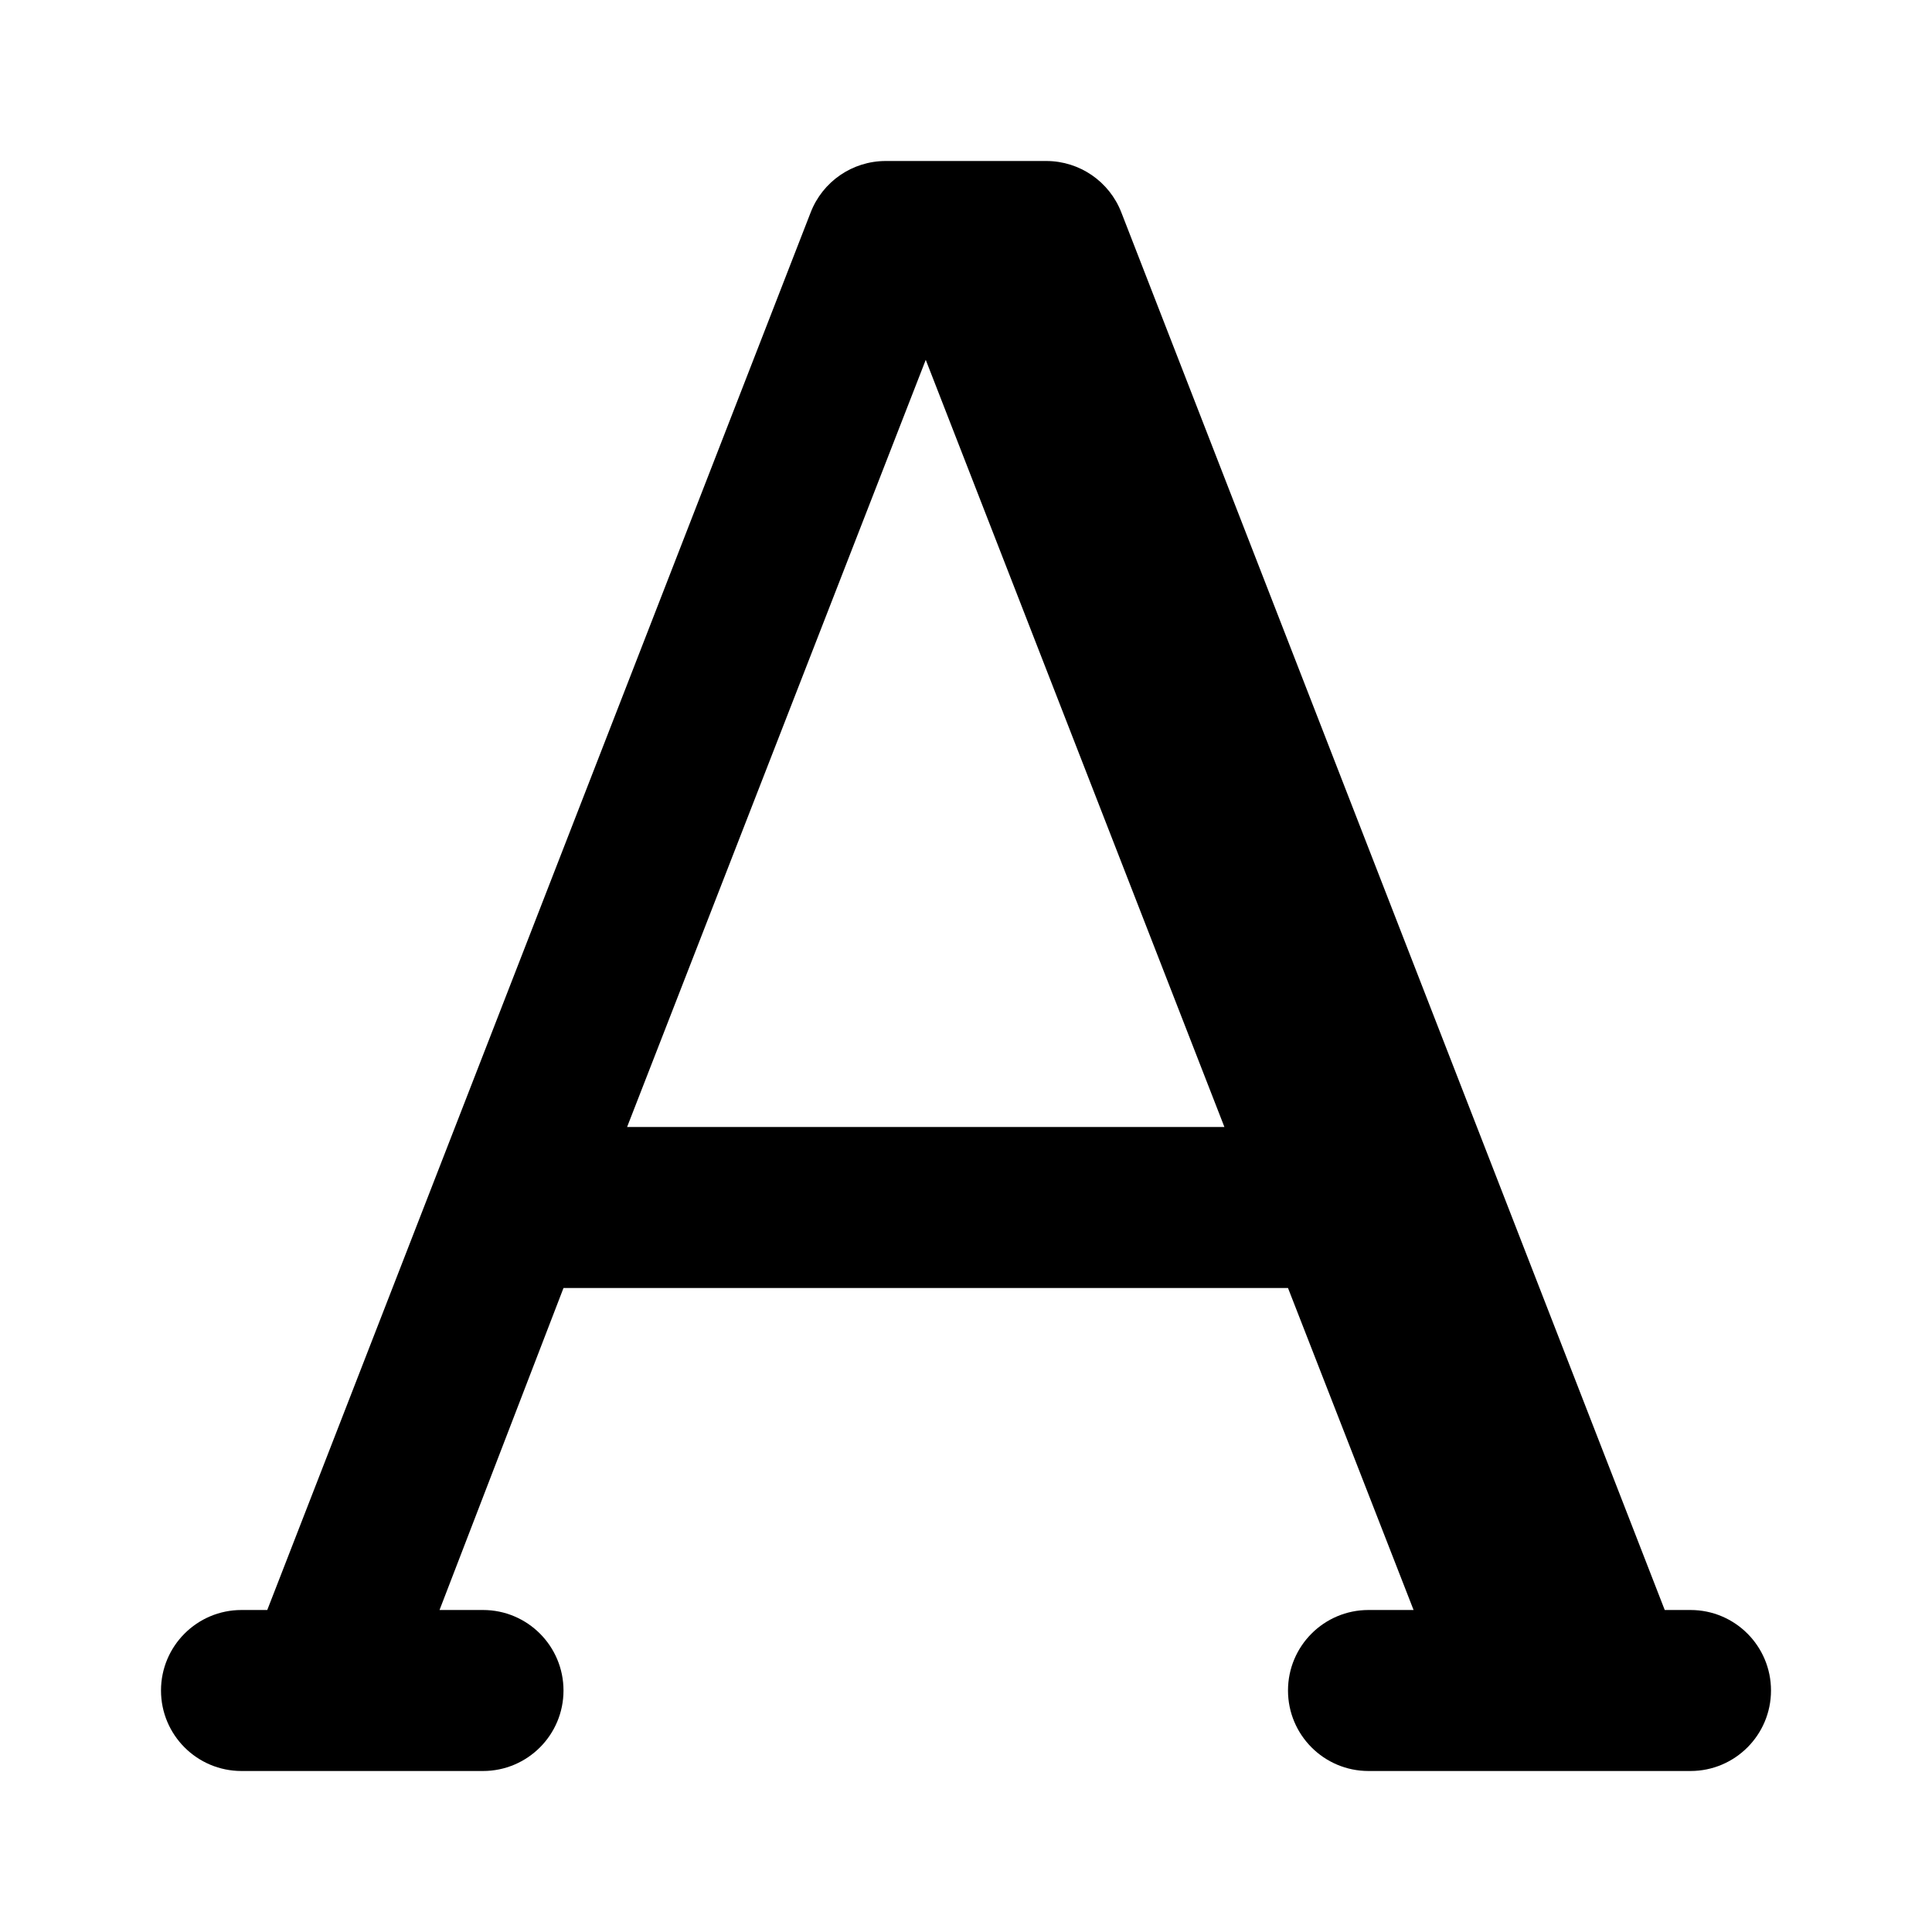
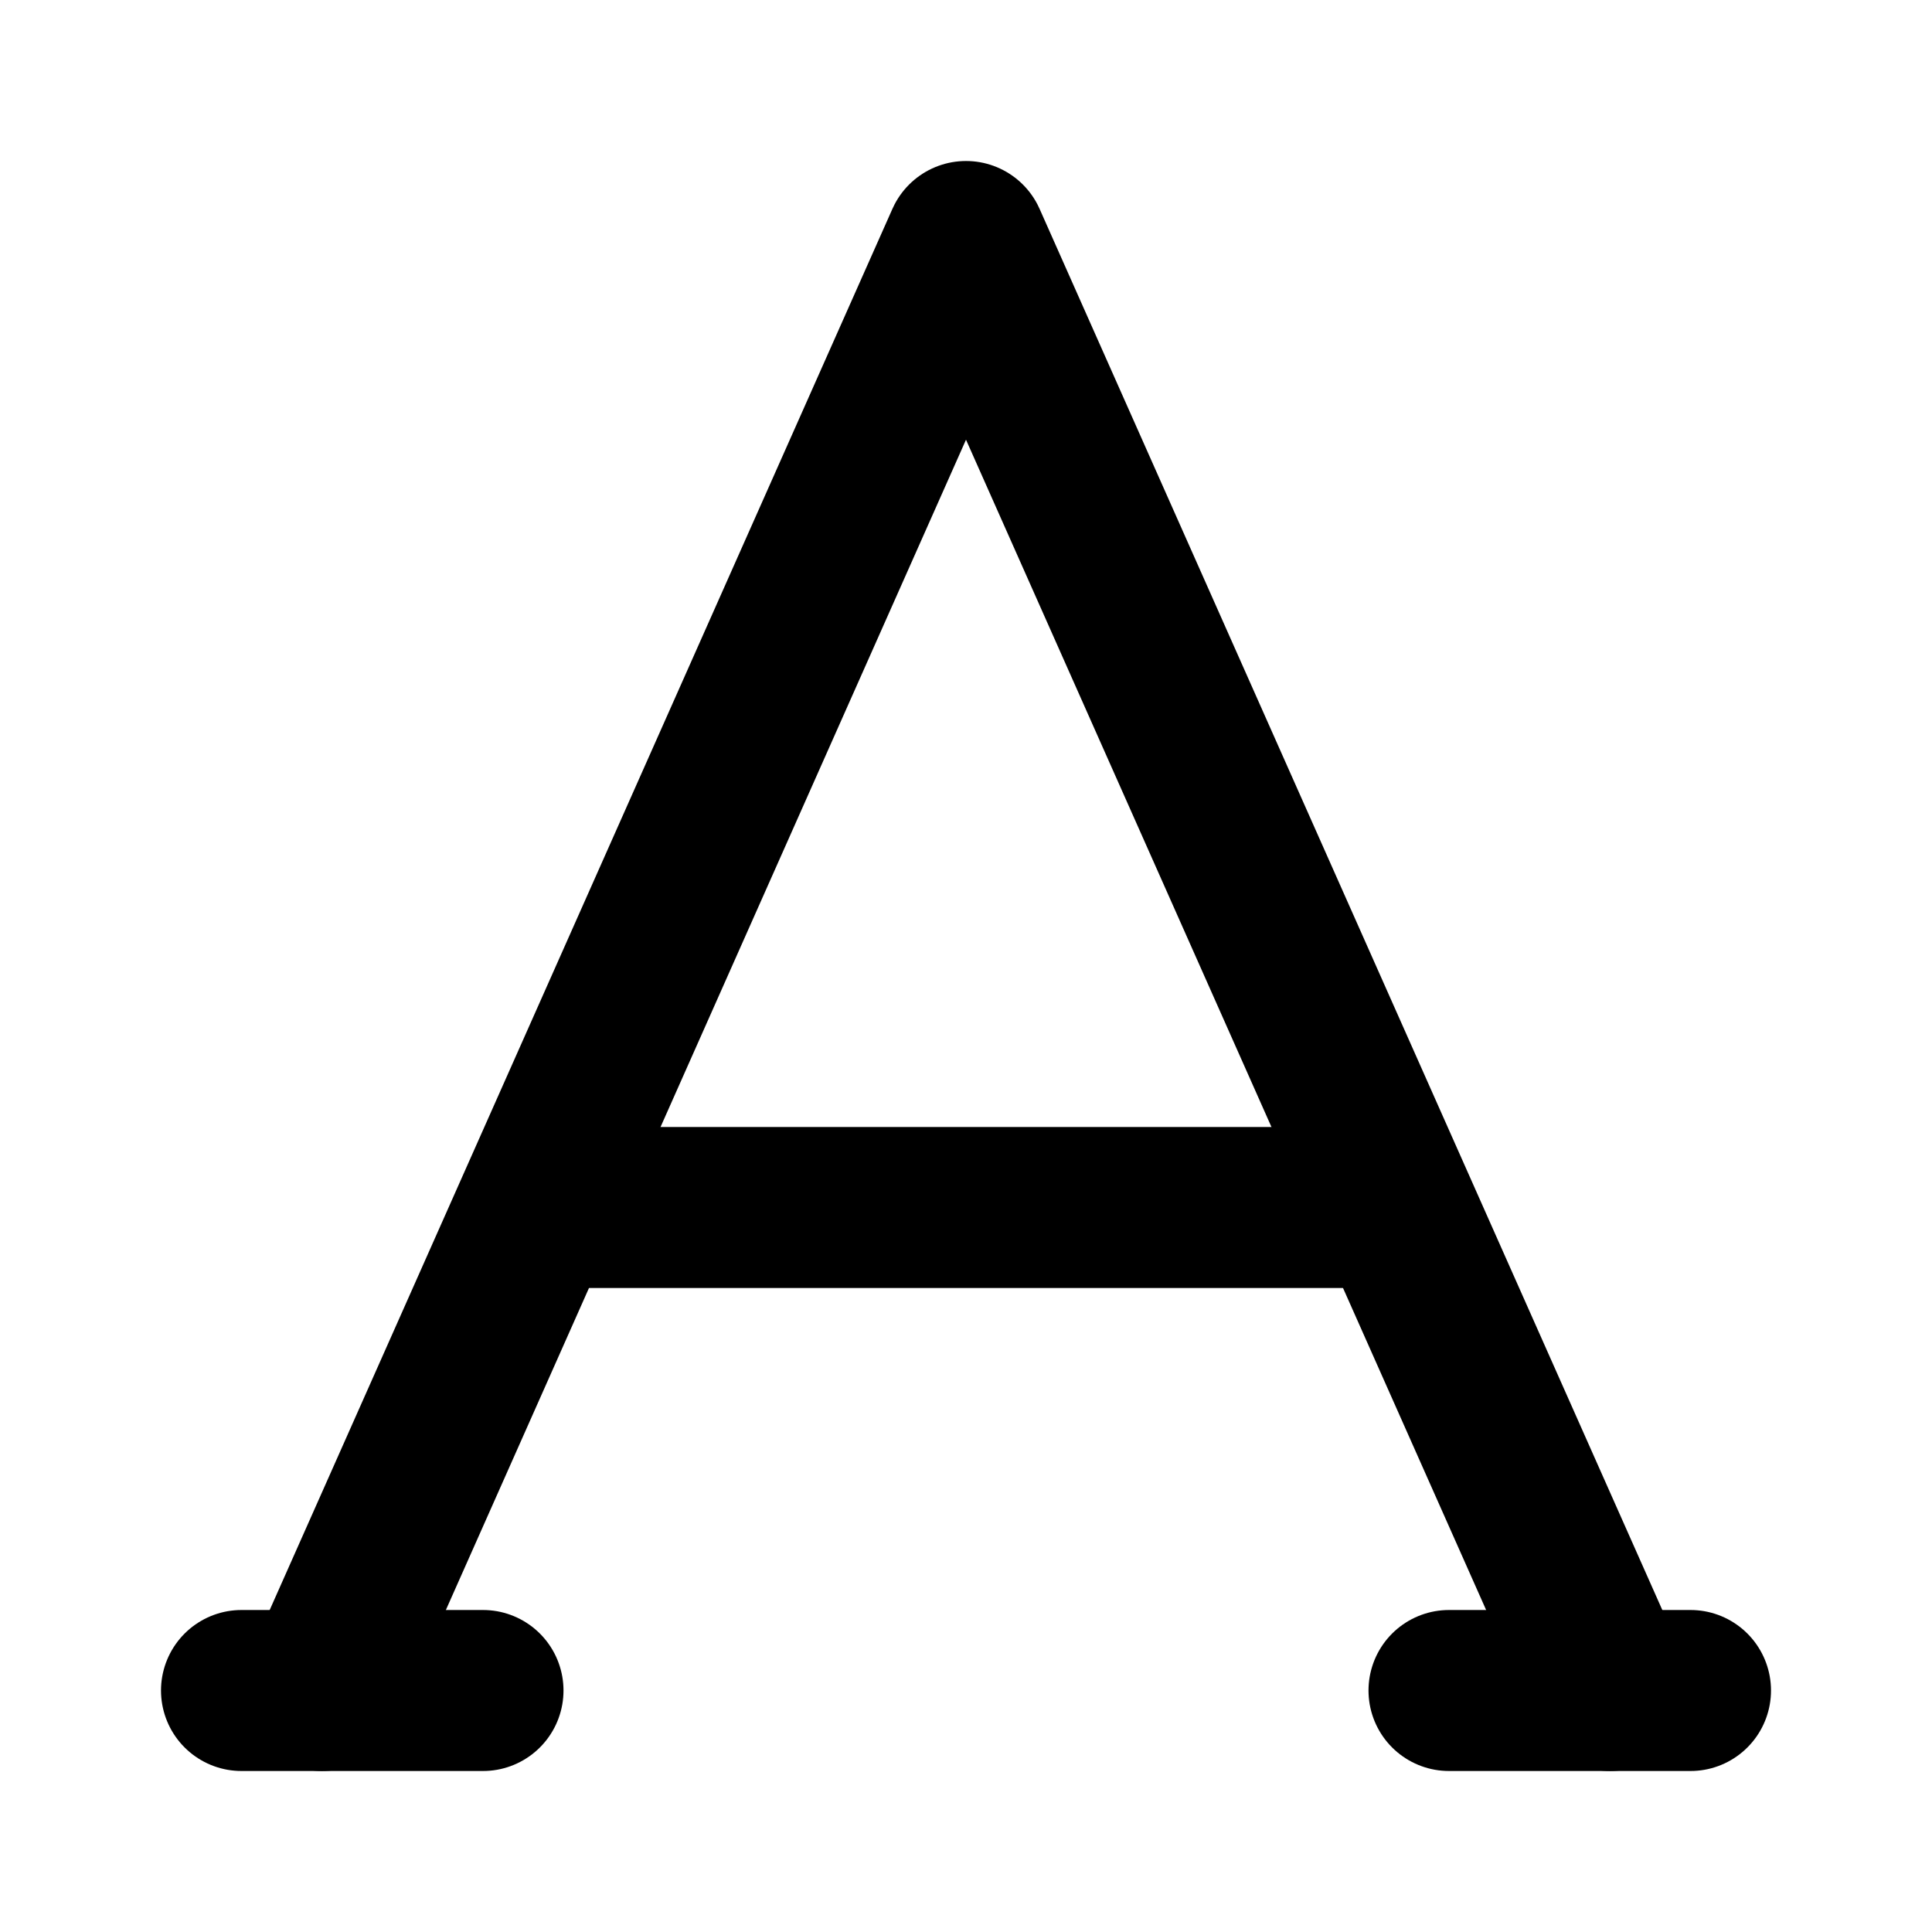
- <svg xmlns="http://www.w3.org/2000/svg" fill="#000000" width="800px" height="800px" viewBox="0 0 24 24" id="font-5" data-name="Flat Color" class="icon flat-color">
-   <path id="primary" d="M21,20h-.32L13.93,2.64A1,1,0,0,0,13,2H11a1,1,0,0,0-.93.64L3.32,20H3a1,1,0,0,0,0,2H6a1,1,0,0,0,0-2H5.46L7,16h9l1.56,4H17a1,1,0,0,0,0,2h4a1,1,0,0,0,0-2ZM7.79,14,11.5,4.47,15.21,14Z" style="fill: rgb(0, 0, 0);" />
+ <svg xmlns="http://www.w3.org/2000/svg" fill="#000000" width="800px" height="800px" viewBox="0 0 24 24" id="font" data-name="Line Color" class="icon line-color">
+   <polyline id="primary" points="4 21 12 3 20 21" style="fill: none; stroke: rgb(0, 0, 0); stroke-linecap: round; stroke-linejoin: round; stroke-width: 2;" />
+   <path id="primary-2" data-name="primary" d="M7,15H17M6,21H3m15,0h3" style="fill: none; stroke: rgb(0, 0, 0); stroke-linecap: round; stroke-linejoin: round; stroke-width: 2;" />
</svg>
